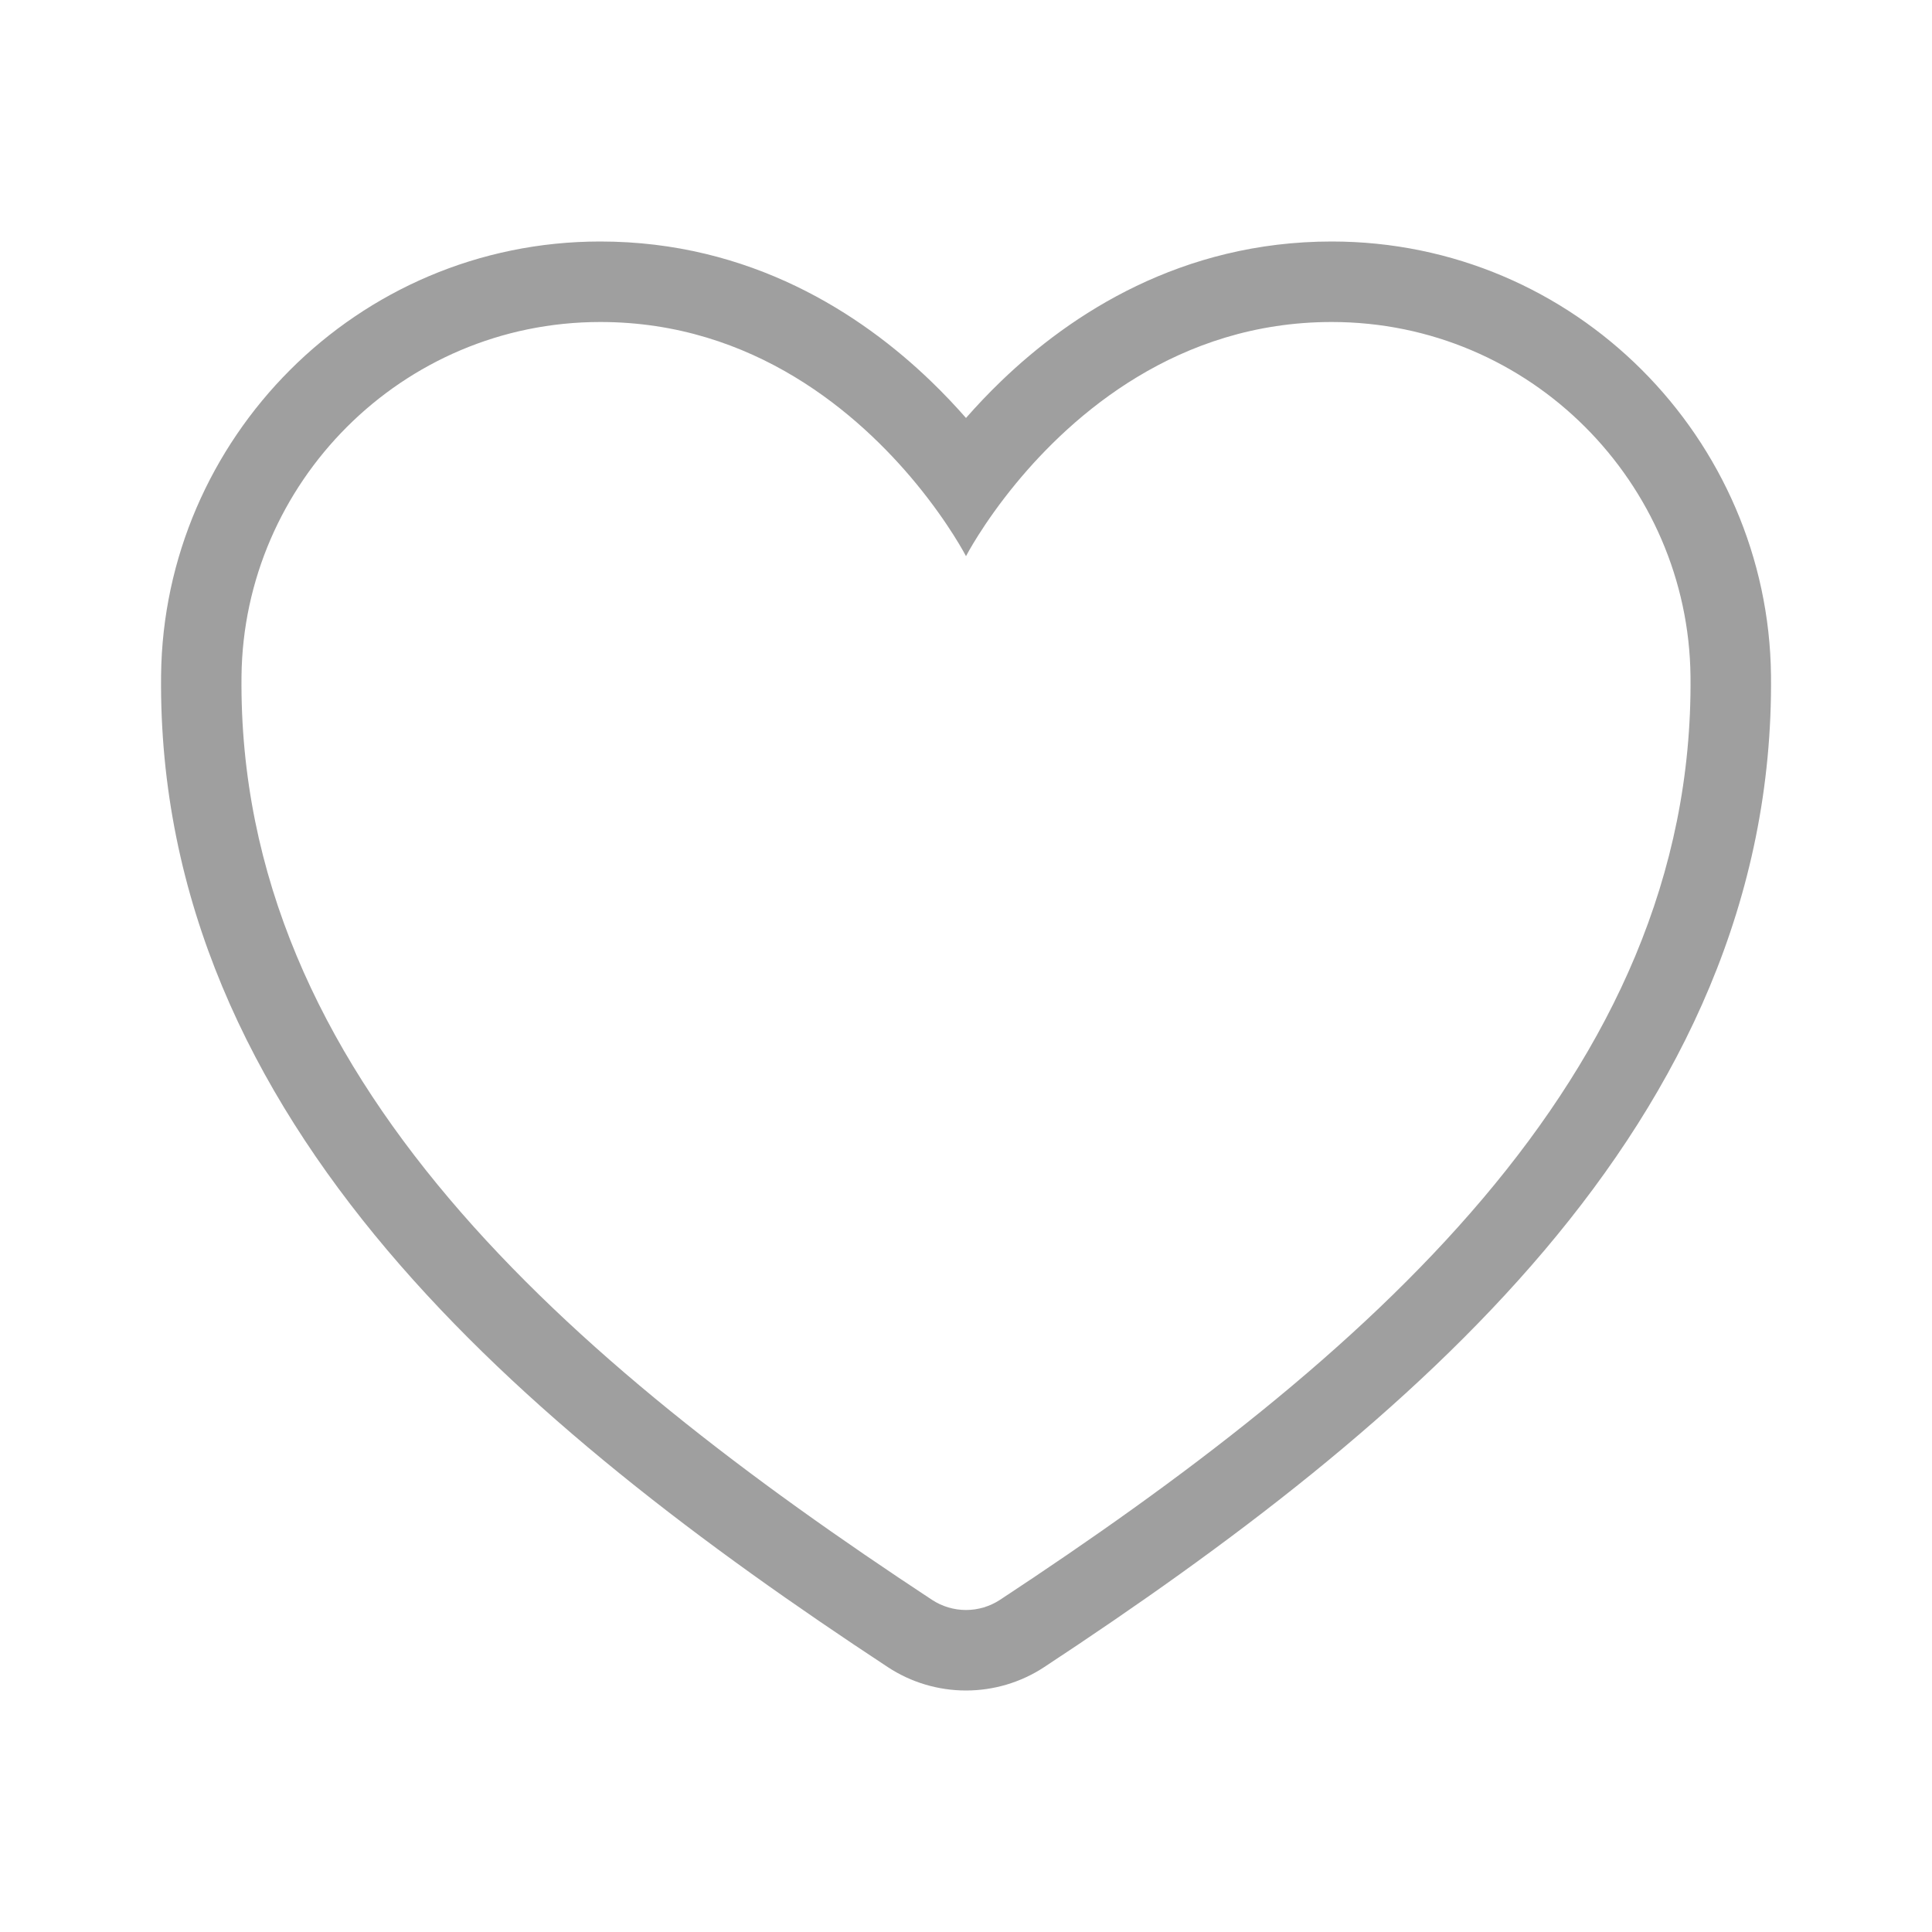
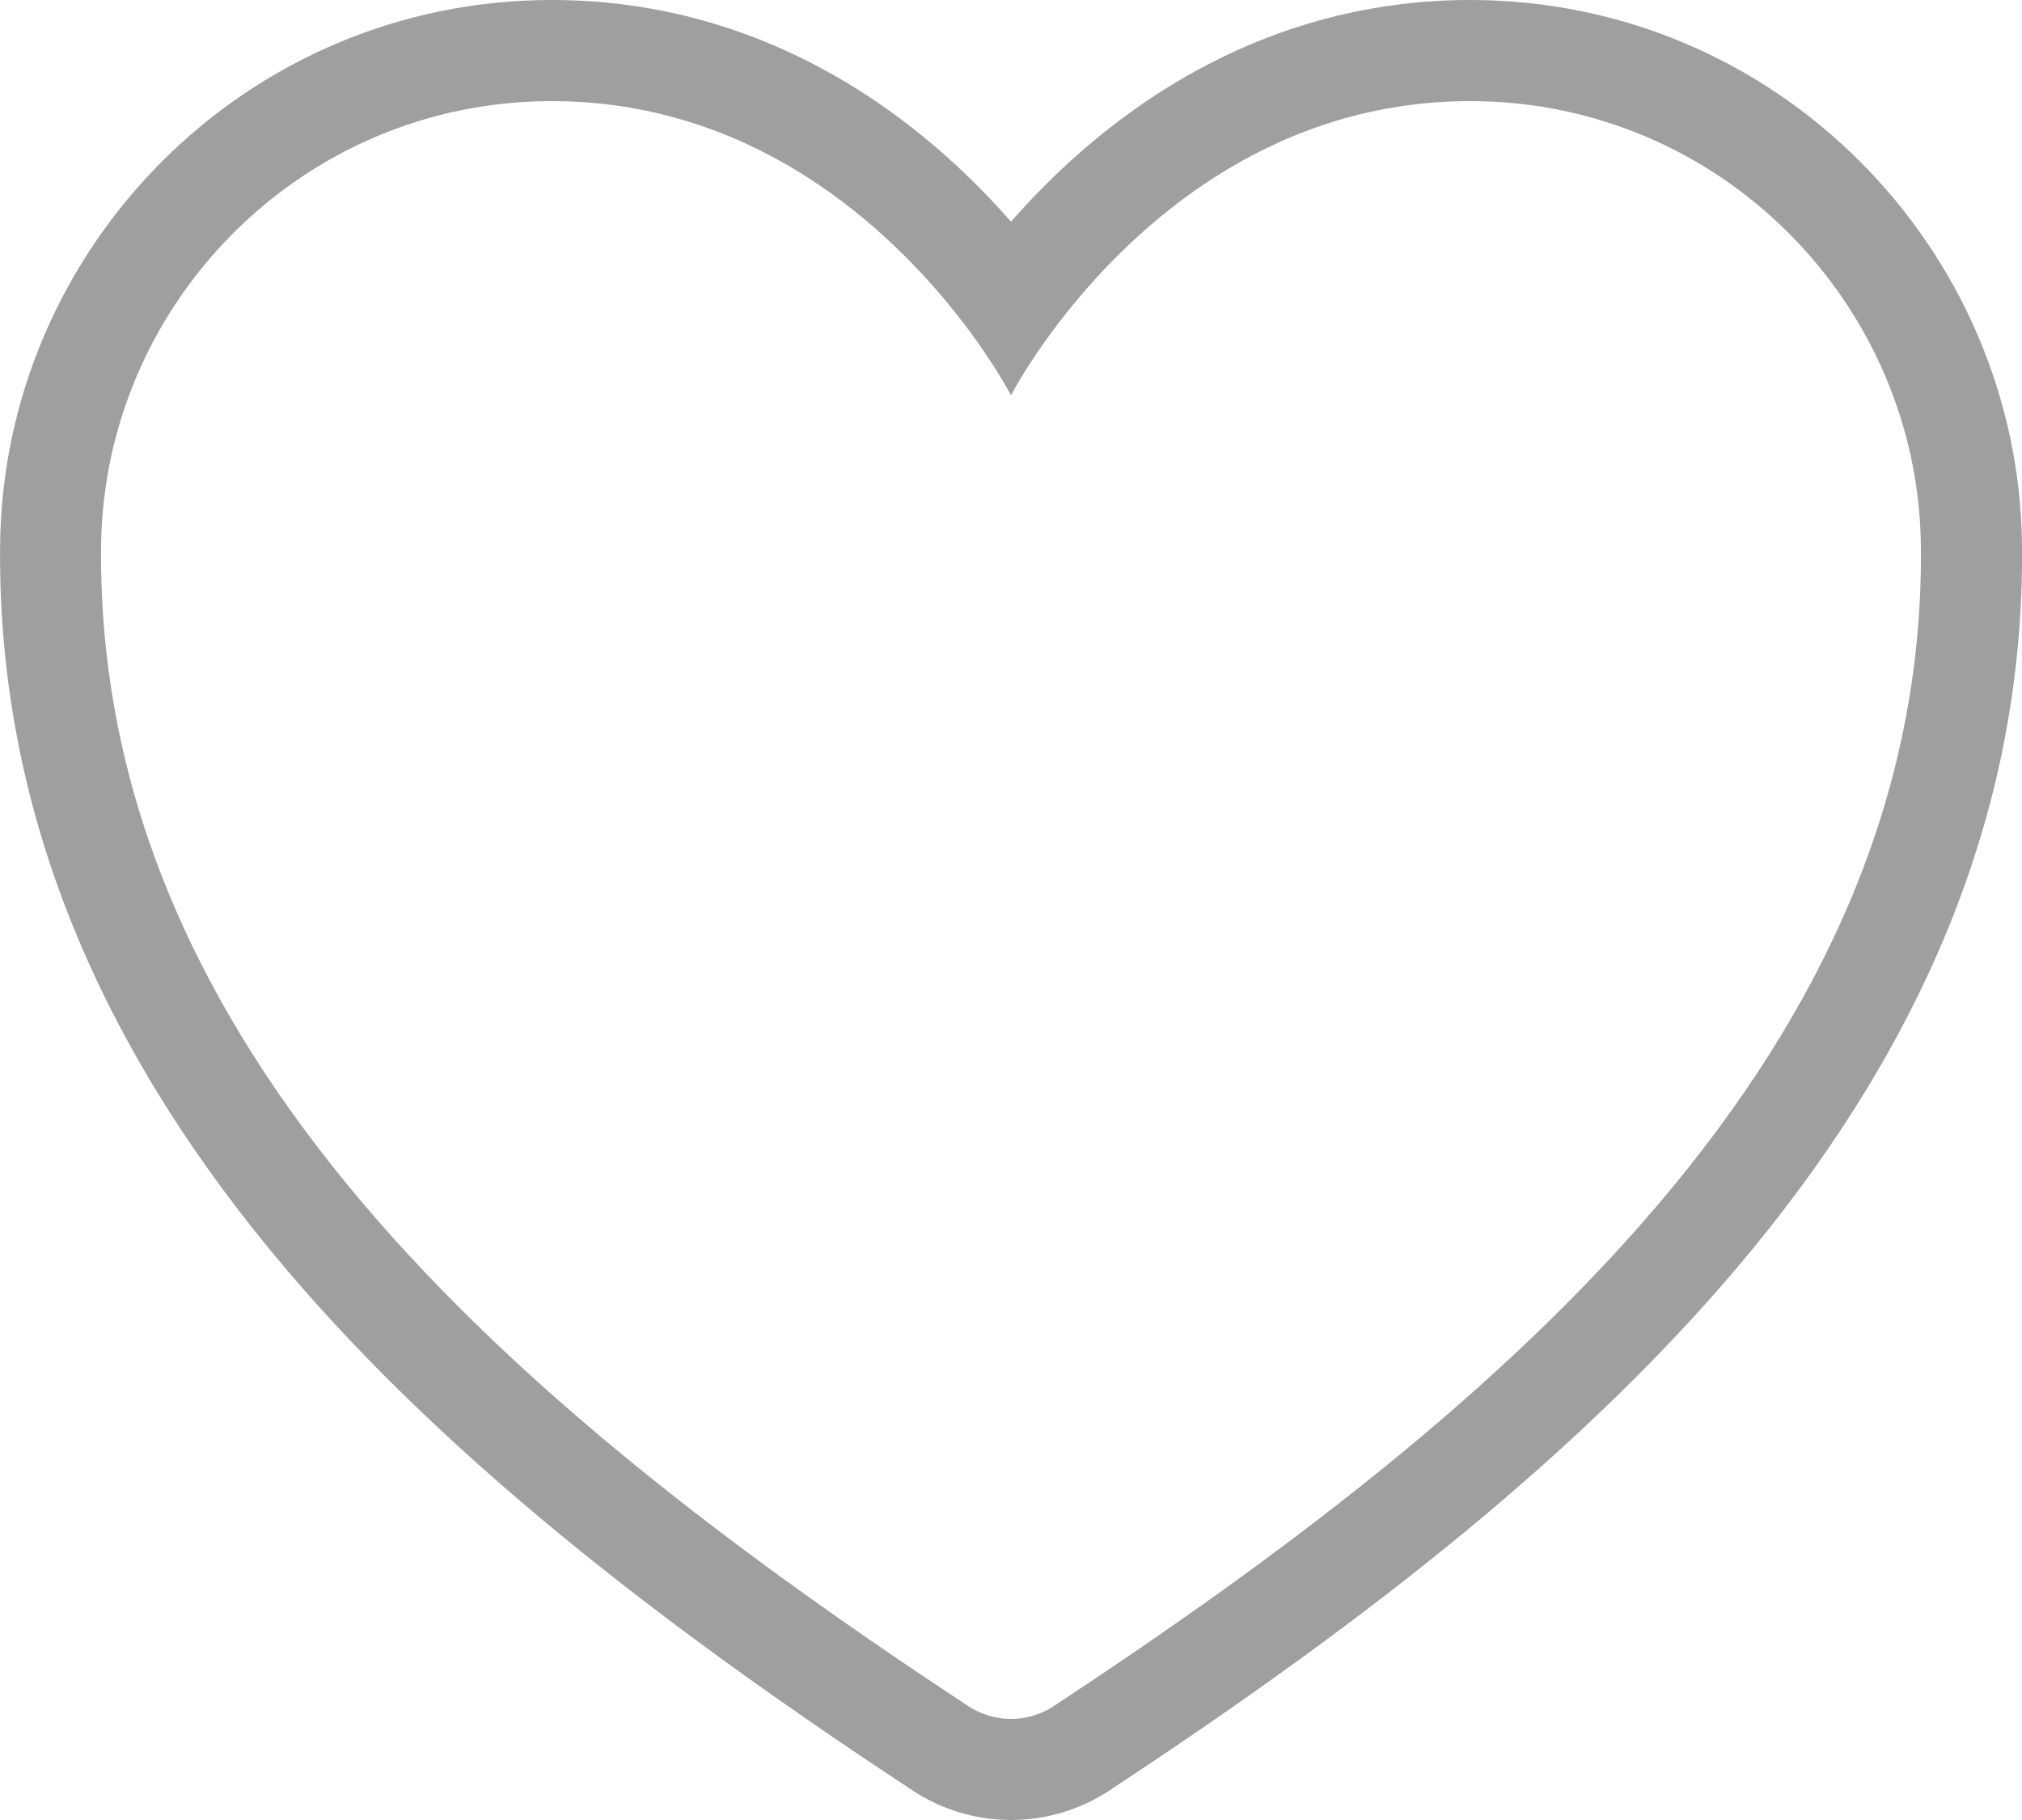
- <svg xmlns="http://www.w3.org/2000/svg" width="24" height="24" viewBox="0 0 24 24" fill="none">
-   <path fill-rule="evenodd" clip-rule="evenodd" d="M11.379 6.005C11.794 6.509 12 6.909 12 6.909C12 6.909 12.206 6.509 12.621 6.005C13.325 5.151 14.629 4 16.543 4C19.016 4 20.974 6.006 21 8.4C21.051 13.37 16.934 16.904 12.422 19.874C12.297 19.956 12.15 20 12 20C11.85 20 11.703 19.956 11.578 19.874C7.066 16.904 2.949 13.37 3 8.4C3.026 6.006 4.984 4 7.457 4C9.371 4 10.675 5.151 11.379 6.005ZM11.028 20.709C11.318 20.9 11.656 21 12 21C12.344 21 12.682 20.9 12.972 20.709C15.25 19.209 17.504 17.52 19.185 15.533C20.879 13.531 22.028 11.181 22 8.39C21.968 5.457 19.573 3 16.543 3C14.678 3 13.307 3.896 12.437 4.734C12.276 4.889 12.131 5.043 12 5.192C11.869 5.043 11.724 4.889 11.563 4.734C10.693 3.896 9.322 3 7.457 3C4.427 3 2.032 5.456 2.001 8.39C1.972 11.18 3.121 13.531 4.814 15.533C6.495 17.52 8.75 19.21 11.028 20.709Z" fill="#9F9F9F" />
+ <svg xmlns="http://www.w3.org/2000/svg" width="20" height="18" viewBox="0 0 20 18" fill="none">
+   <path fill-rule="evenodd" clip-rule="evenodd" d="M9.379 3.005C9.794 3.509 10 3.909 10 3.909C10 3.909 10.206 3.509 10.621 3.005C11.325 2.151 12.629 1 14.543 1C17.016 1 18.974 3.006 19 5.4C19.051 10.37 14.934 13.904 10.422 16.874C10.297 16.956 10.15 17 10 17C9.85 17 9.703 16.956 9.578 16.874C5.066 13.904 0.949 10.37 1 5.4C1.026 3.006 2.984 1 5.457 1C7.371 1 8.675 2.151 9.379 3.005ZM9.028 17.709C9.318 17.9 9.656 18 10 18C10.344 18 10.682 17.9 10.972 17.709C13.25 16.209 15.504 14.52 17.185 12.533C18.879 10.531 20.028 8.181 20 5.39C19.968 2.457 17.573 0 14.543 0C12.678 0 11.307 0.896 10.437 1.734C10.276 1.889 10.131 2.043 10 2.192C9.869 2.043 9.724 1.889 9.563 1.734C8.693 0.896 7.322 0 5.457 0C2.427 0 0.032 2.456 0.001 5.39C-0.028 8.18 1.121 10.531 2.814 12.533C4.495 14.52 6.75 16.21 9.028 17.709Z" fill="#9F9F9F" />
</svg>
